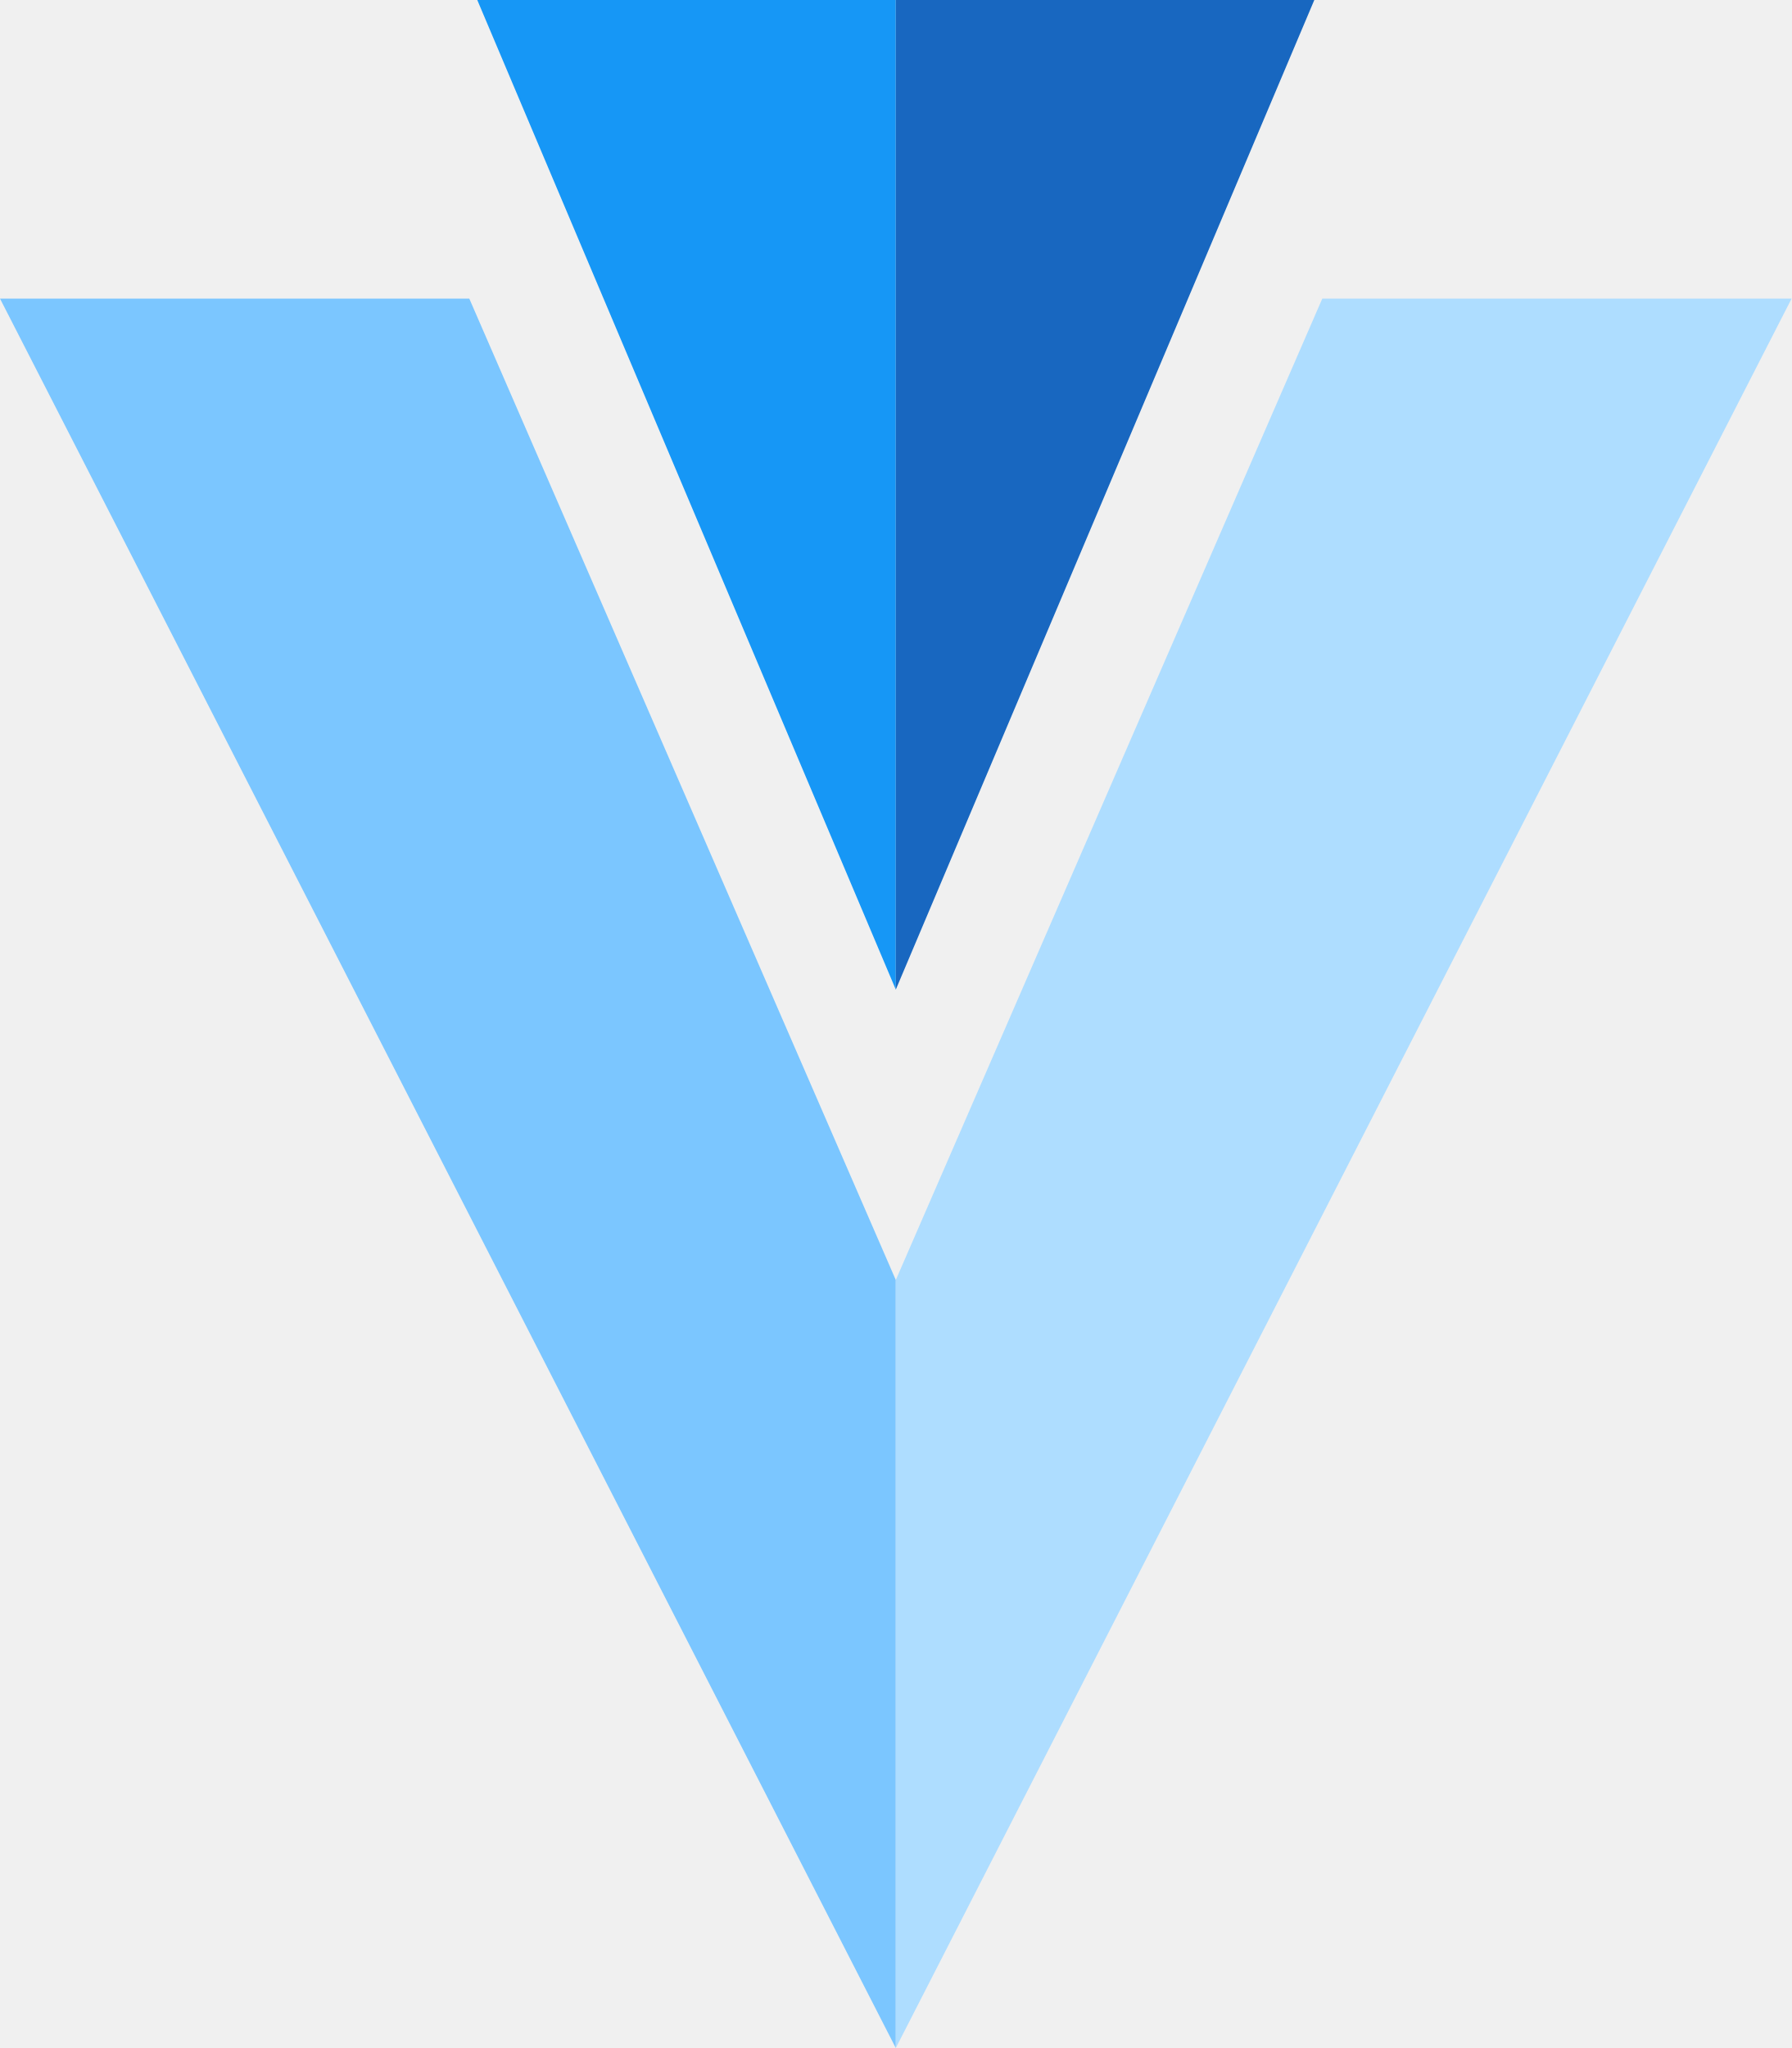
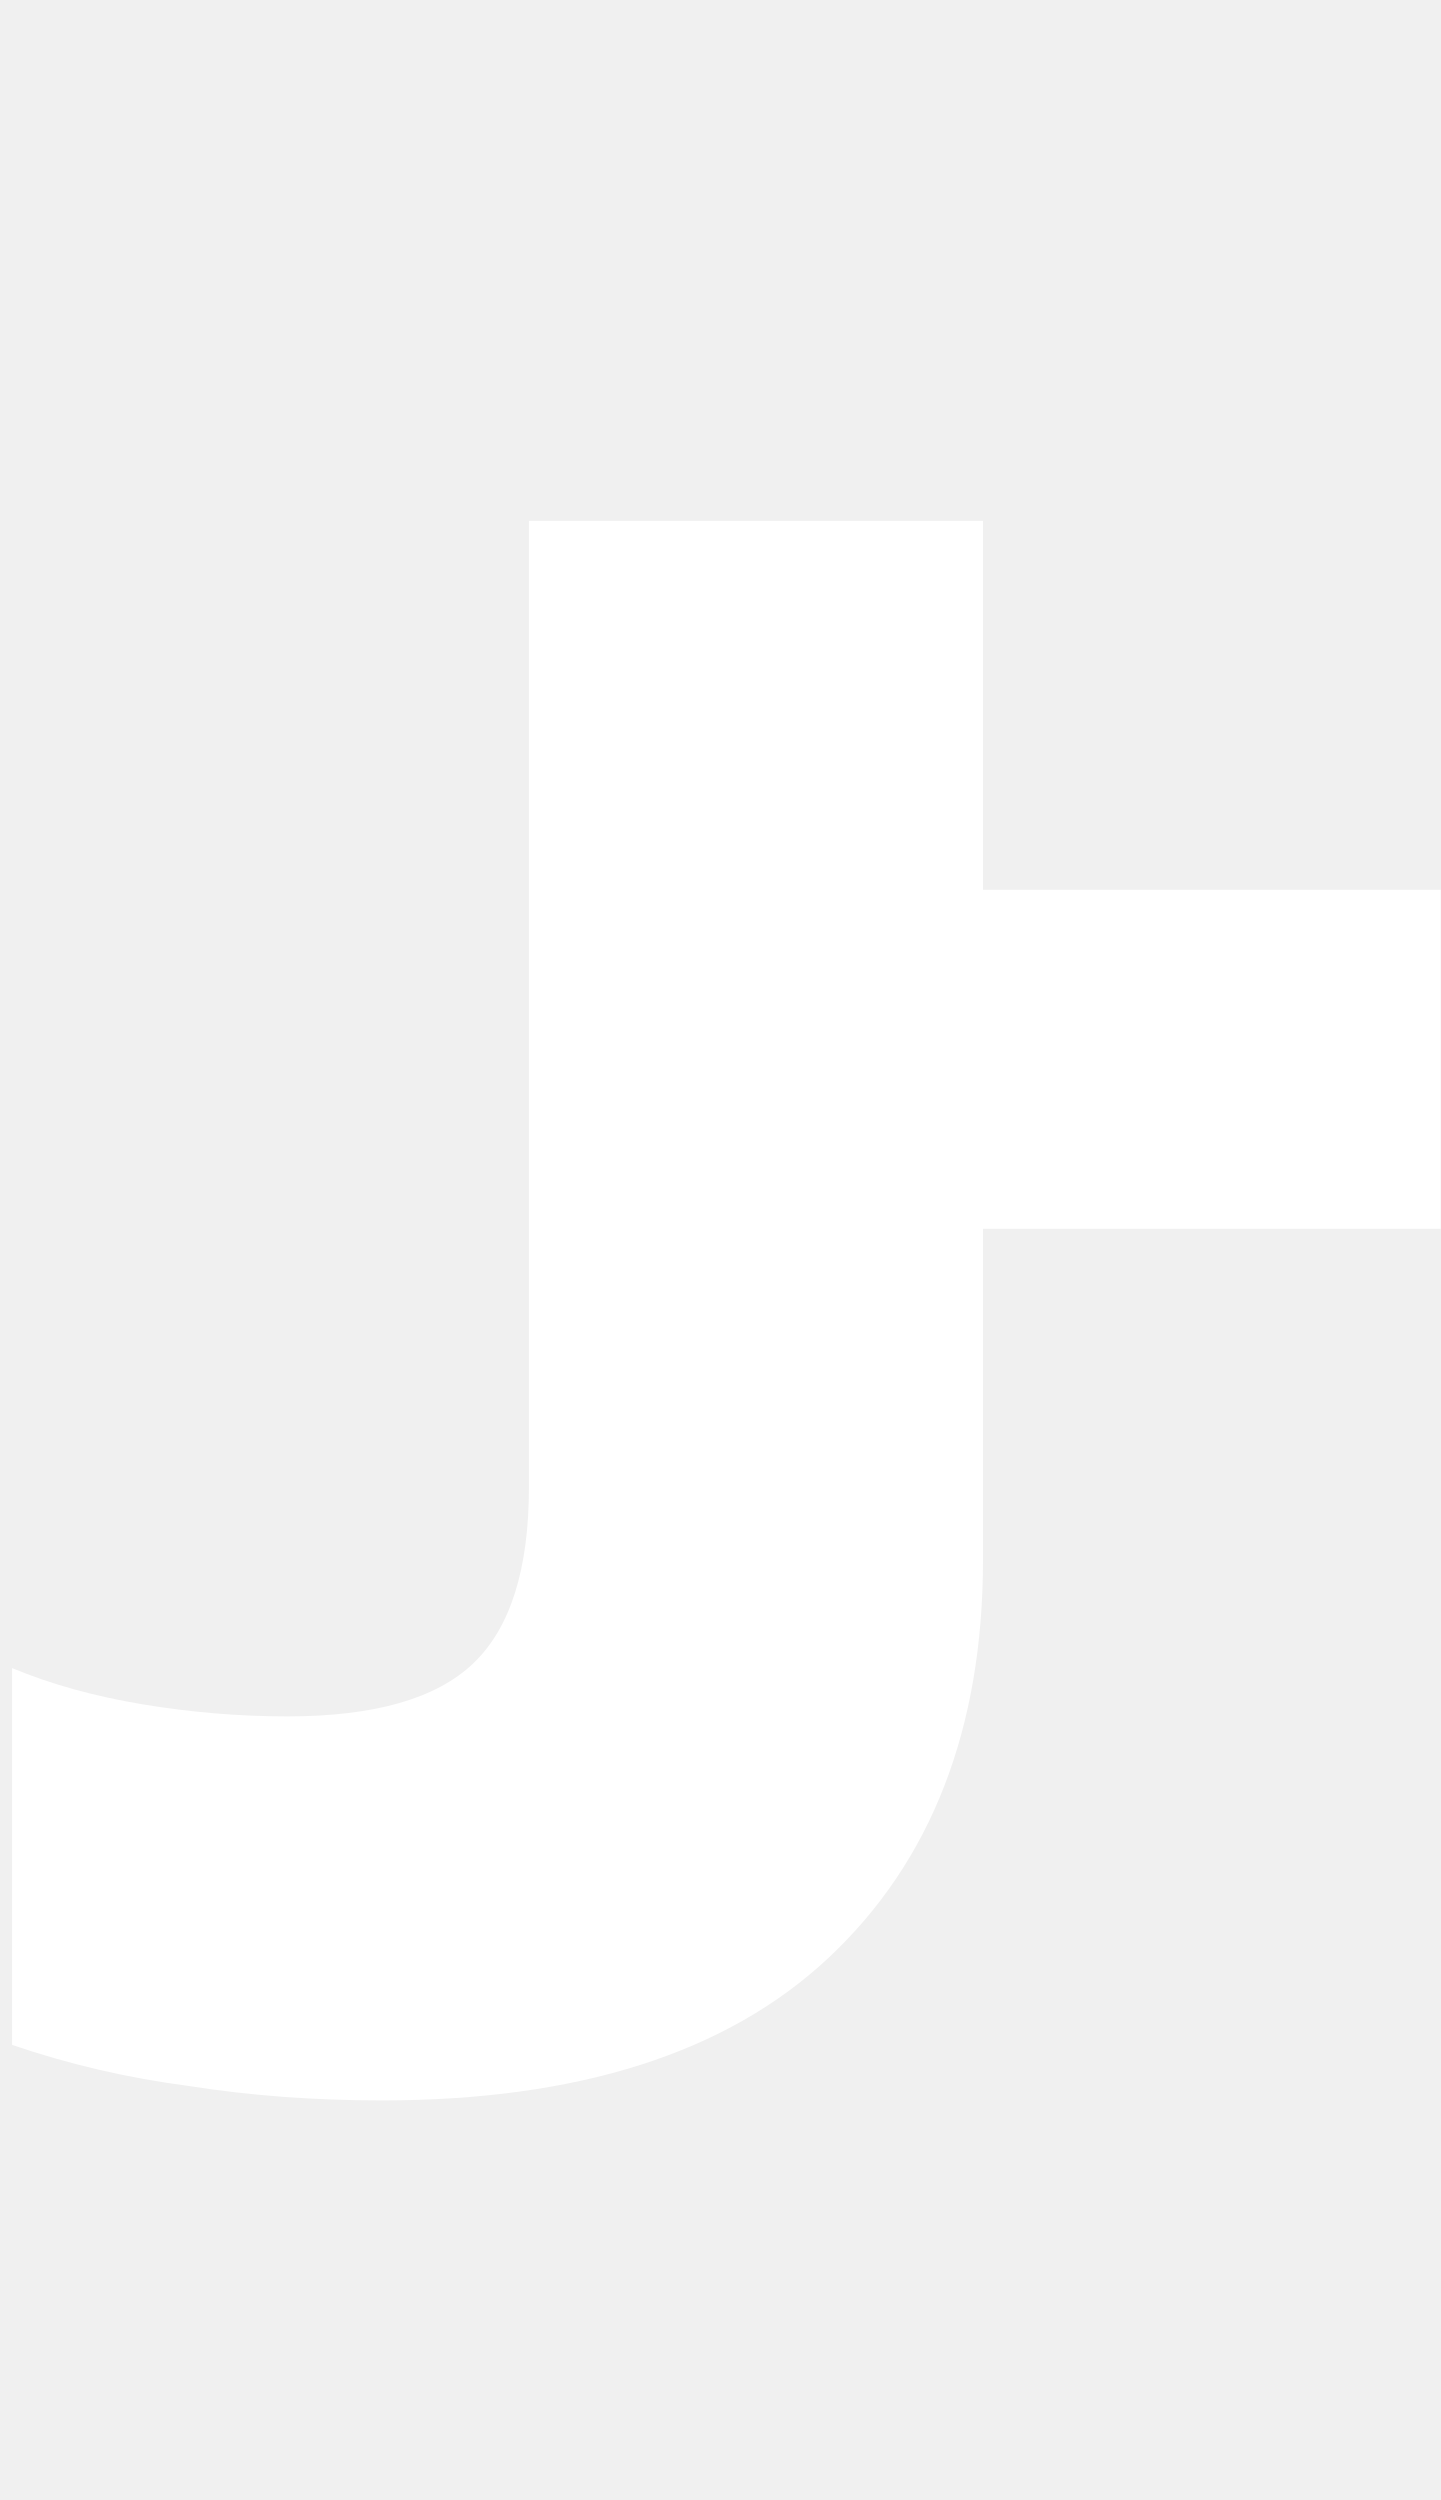
- <svg xmlns="http://www.w3.org/2000/svg" id="Layer_1" data-name="Layer 1" viewBox="0 0 87.5 100">
-   <defs>
-     <style>.cls-1{fill:#1697f6;}.cls-2{fill:#7bc6ff;}.cls-3{fill:#1867c0;}.cls-4{fill:#aeddff;}</style>
-   </defs>
-   <polyline class="cls-1" points="43.75 0 23.31 0 43.75 48.32" />
-   <polygon class="cls-2" points="43.75 62.5 43.75 100 0 14.58 22.92 14.58 43.75 62.5" />
-   <polyline class="cls-3" points="43.75 0 64.19 0 43.75 48.32" />
-   <polygon class="cls-4" points="64.58 14.58 87.5 14.58 43.75 100 43.75 62.5 64.58 14.58" />
+ <svg xmlns="http://www.w3.org/2000/svg" width="34" height="59" viewBox="0 0 34 59" fill="none">
+   <path d="M9.006 49.57C7.41 49.57 5.89 49.456 4.446 49.228C3.002 49.038 1.615 48.715 0.285 48.259V39.367C1.197 39.747 2.223 40.032 3.363 40.222C4.503 40.412 5.643 40.507 6.783 40.507C8.835 40.507 10.298 40.089 11.172 39.253C12.046 38.417 12.483 37.03 12.483 35.092V12.292H23.199V36.802C23.199 40.792 21.983 43.927 19.551 46.207C17.157 48.449 13.642 49.57 9.006 49.57Z" fill="white" />
+   <rect x="16" y="21" width="18" height="8" fill="white" />
</svg>
